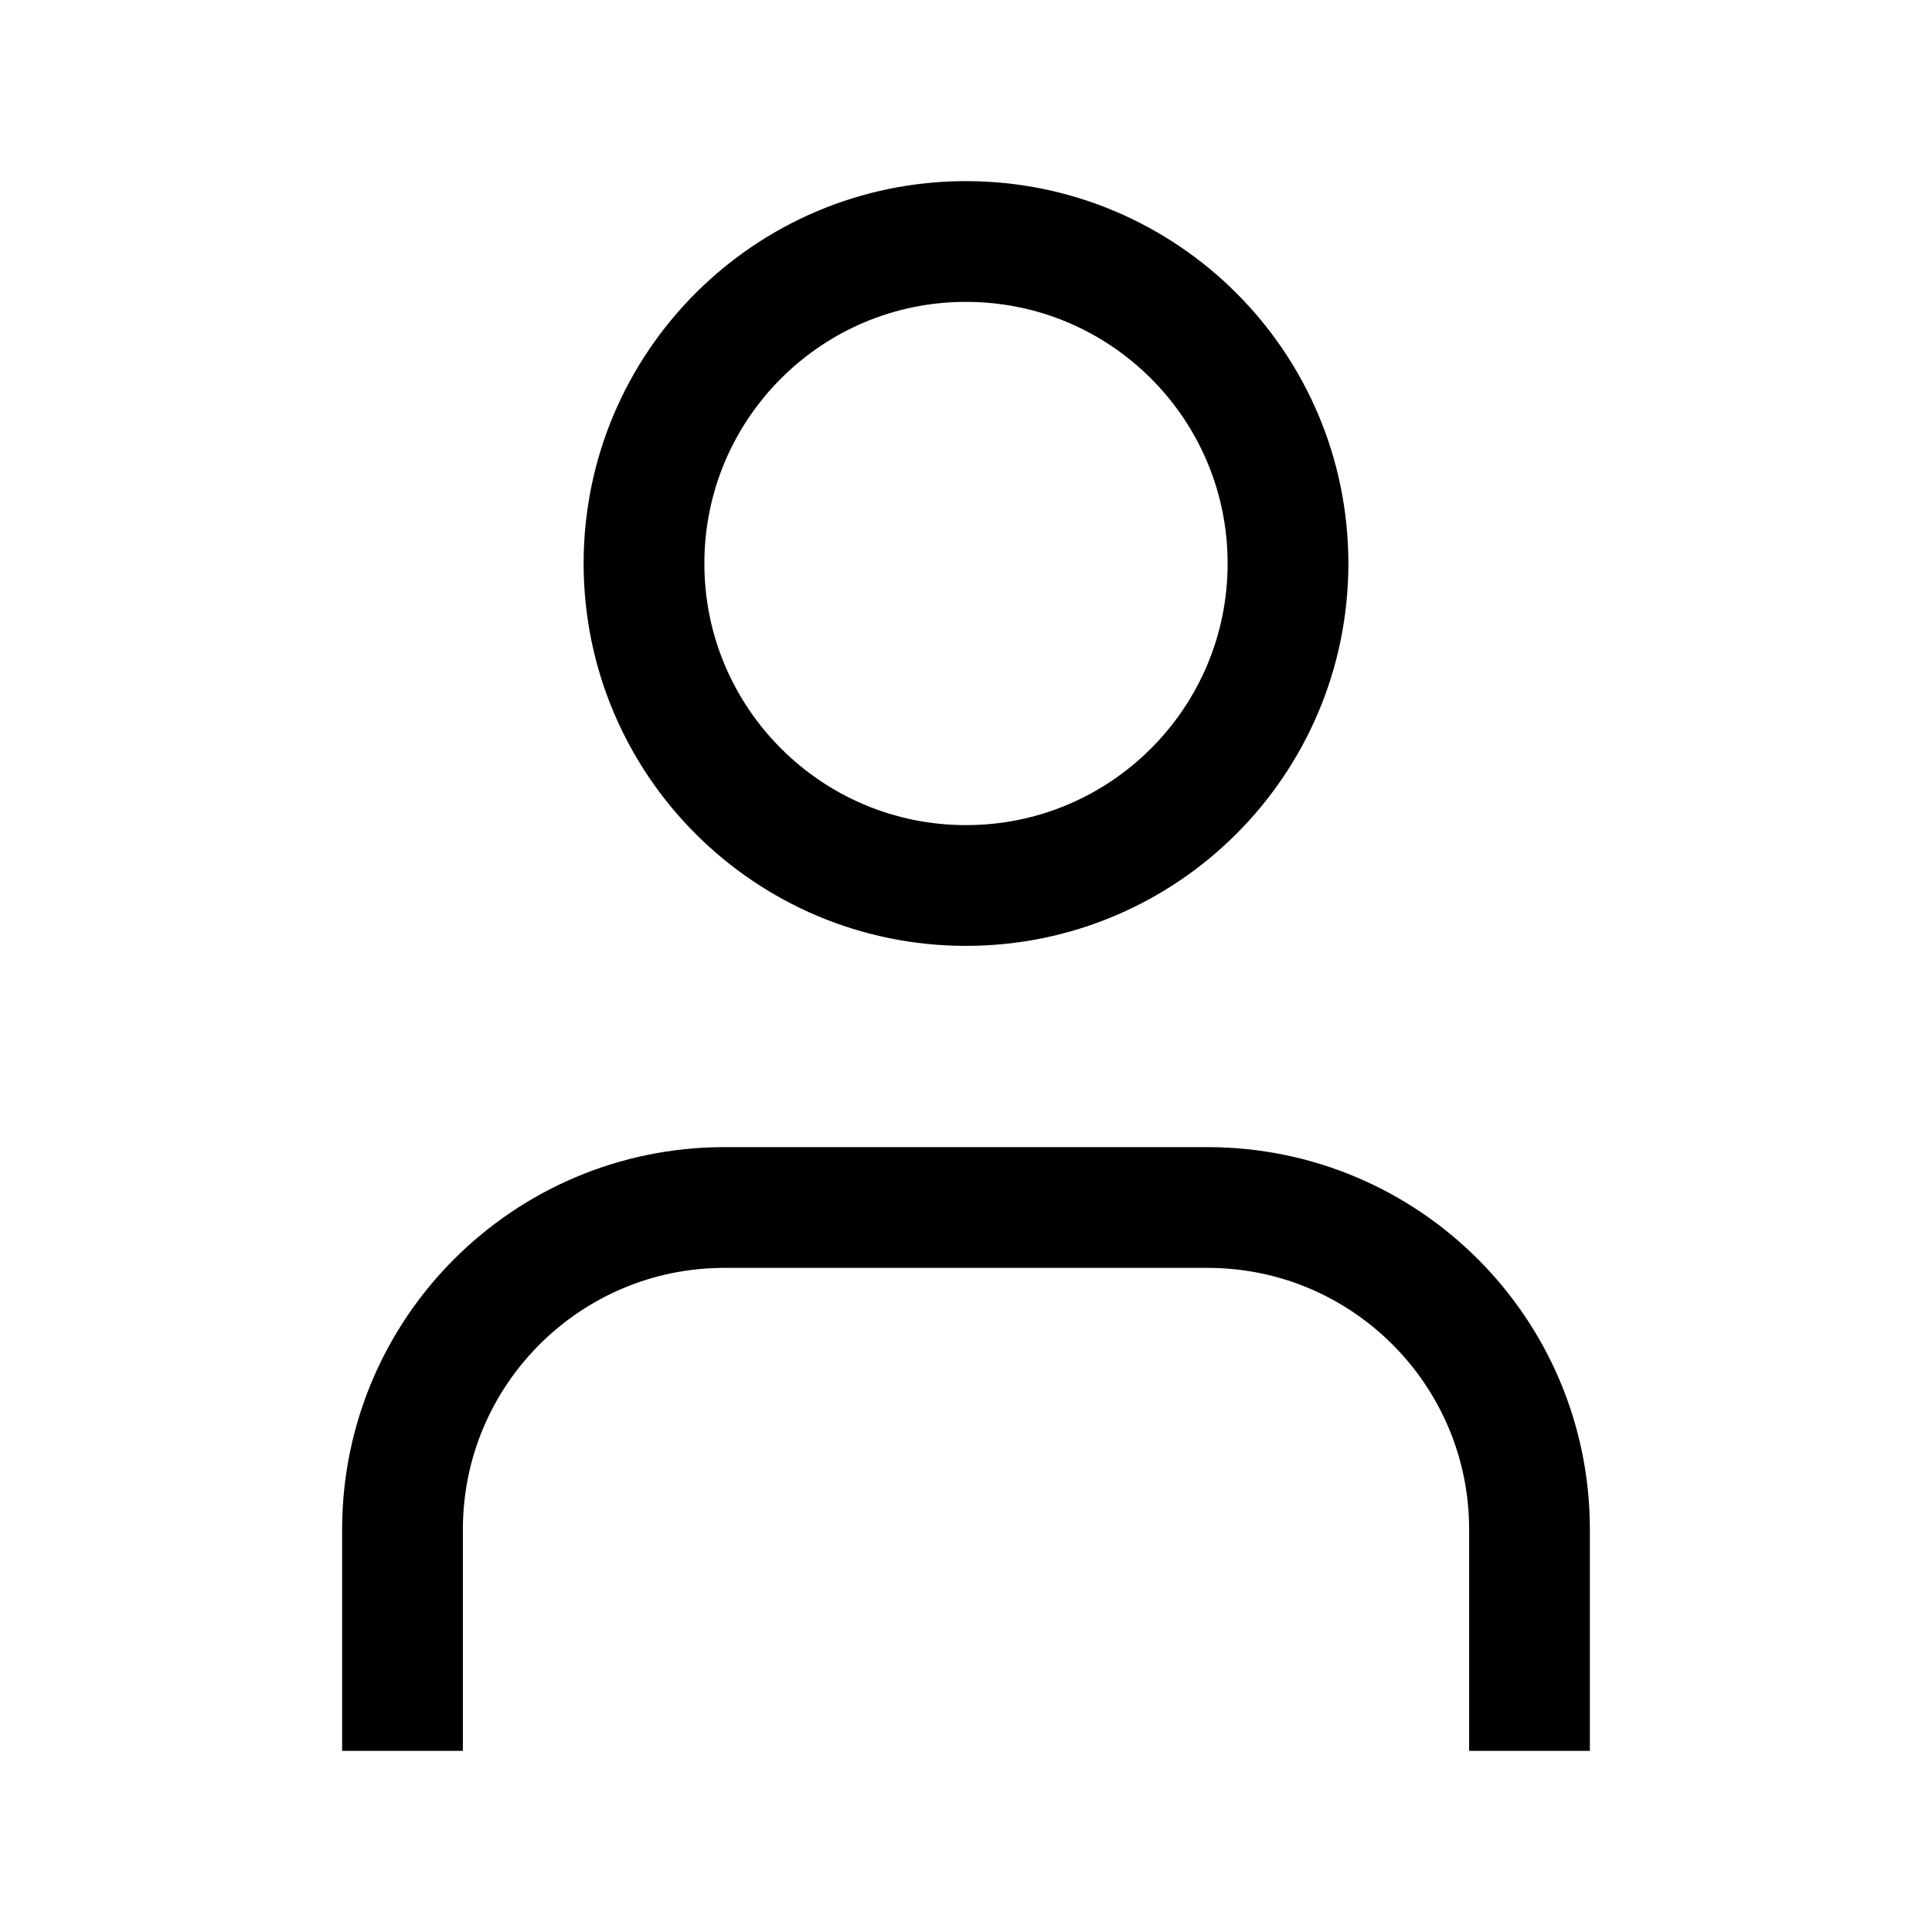
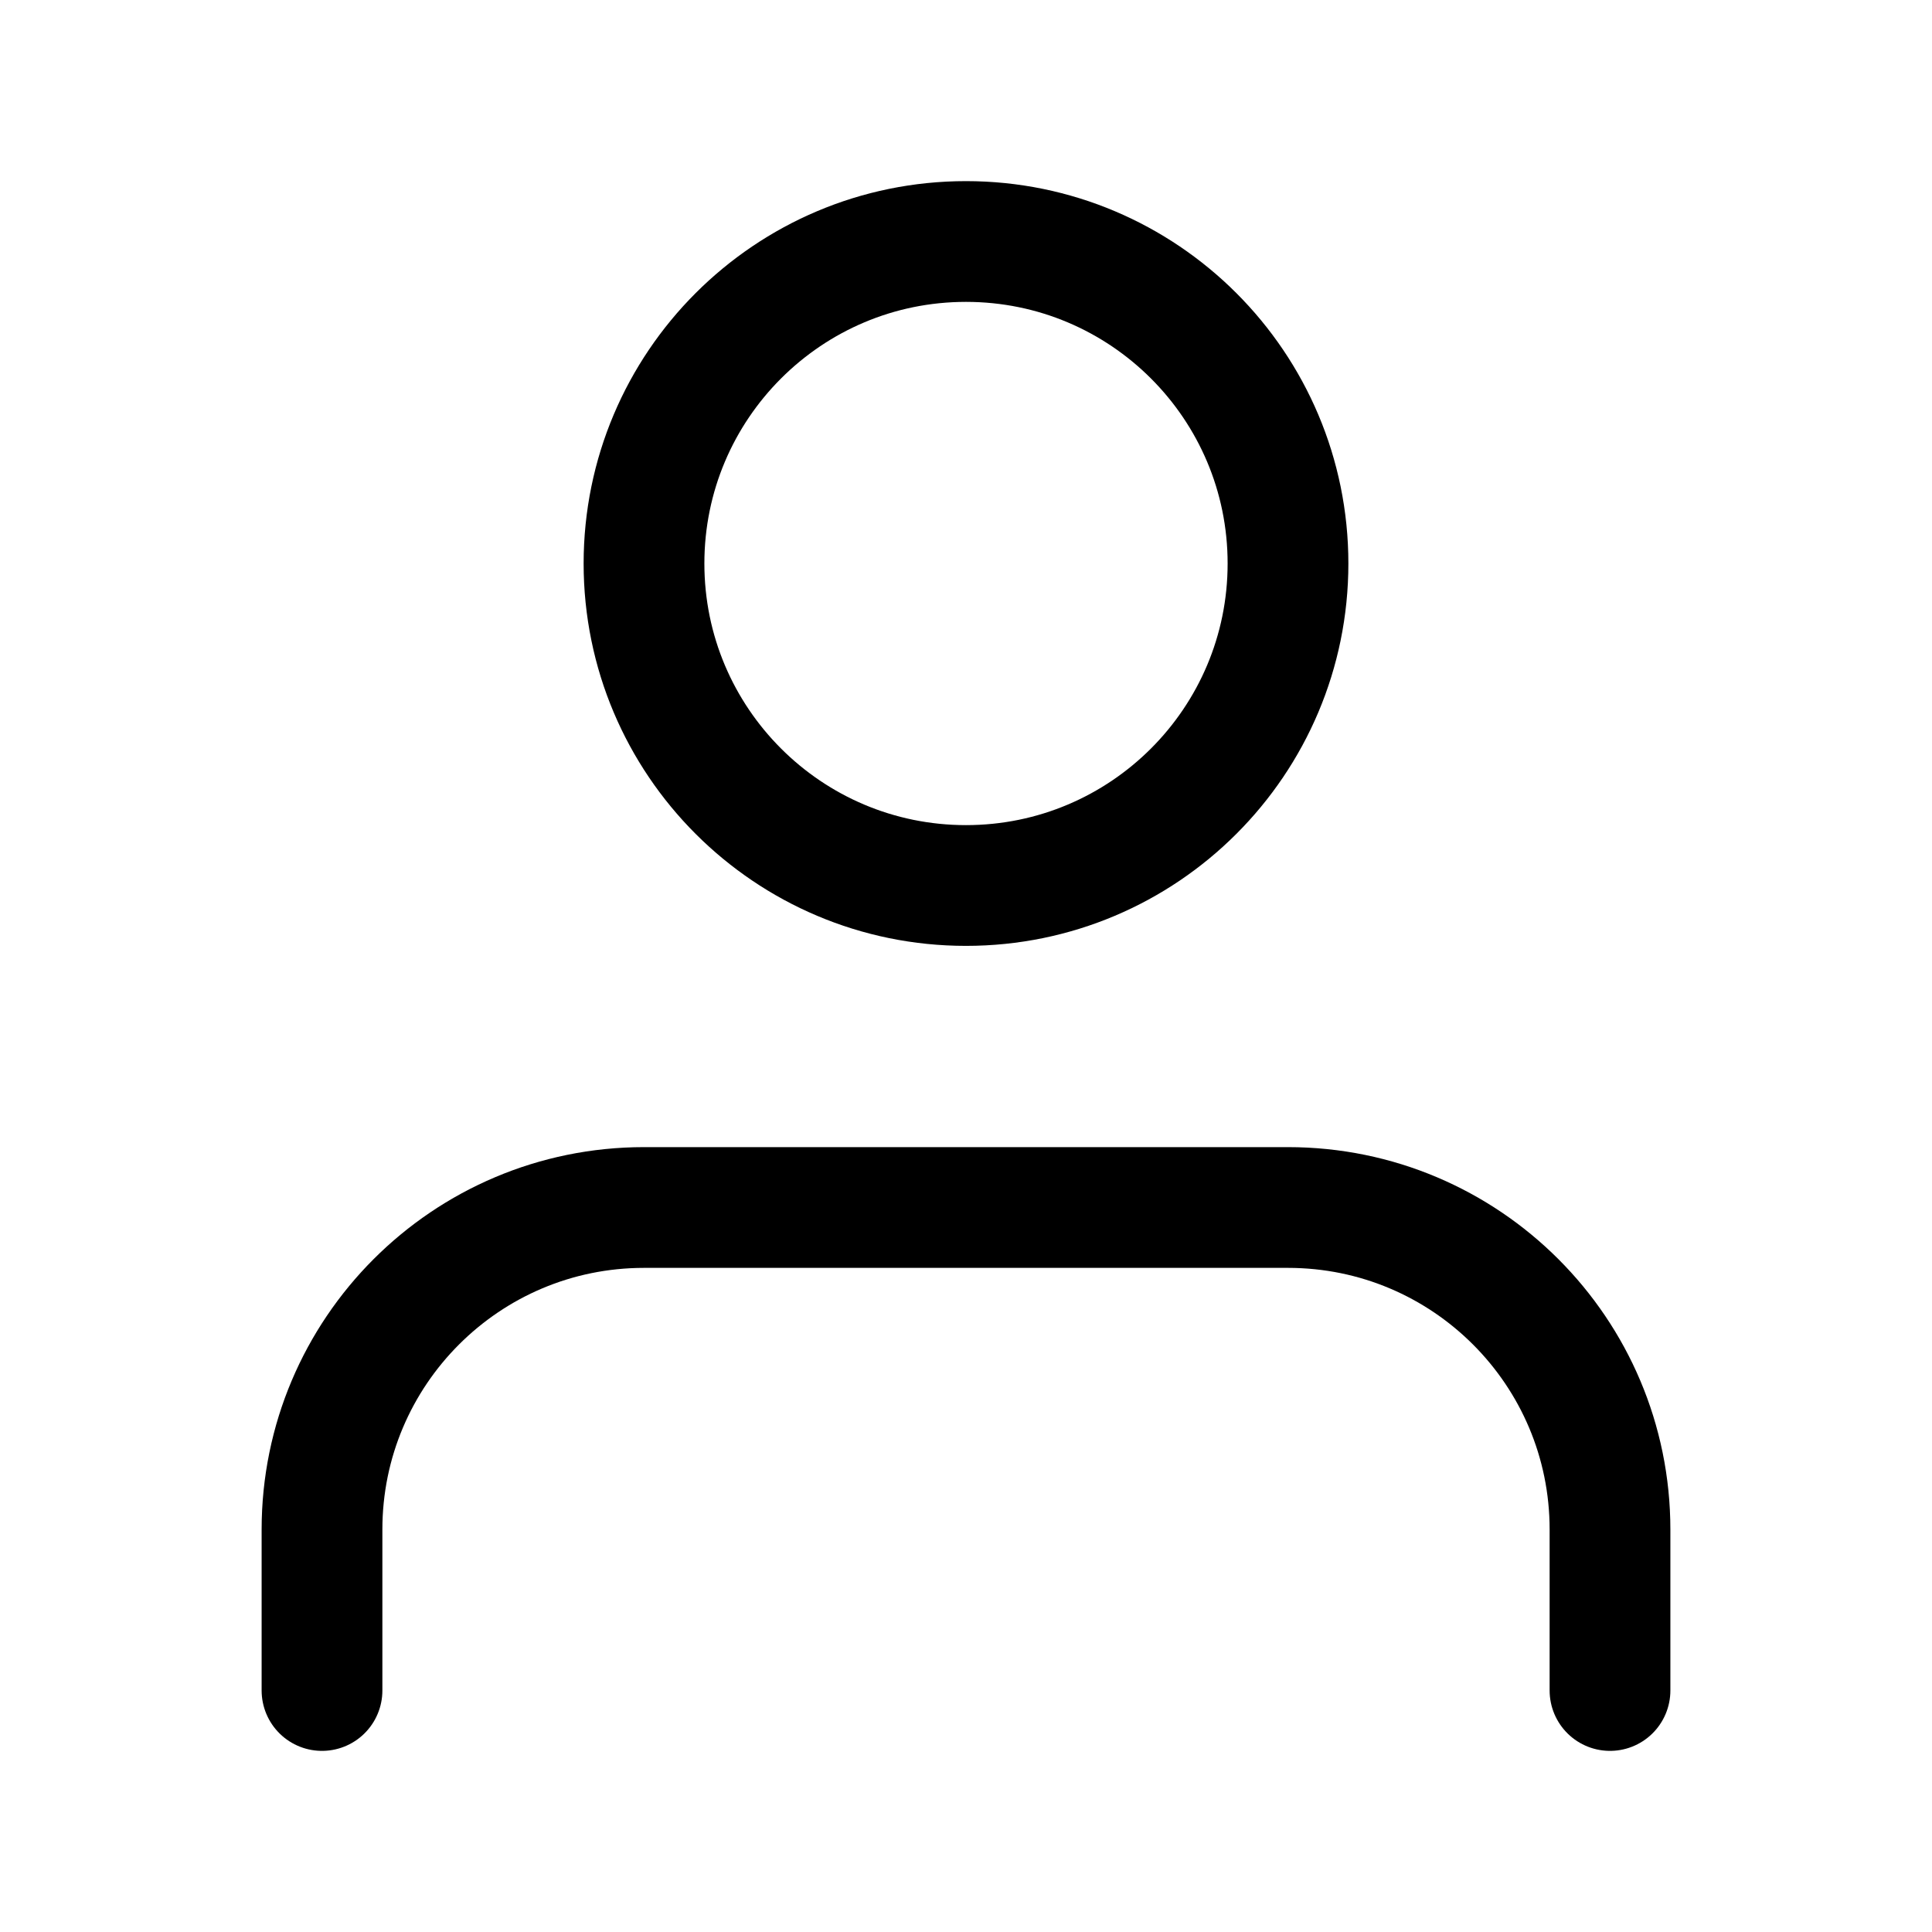
- <svg xmlns="http://www.w3.org/2000/svg" width="24" height="24" viewBox="0 0 24 24" fill="none" stroke="currentColor" stroke-width="1.5" stroke-linecap="square" stroke-linejoin="miter" class="icon icon-account" aria-hidden="true" focusable="false">
-   <path d="M19 21v-2a4 4 0 0 0-4-4H9a4 4 0 0 0-4 4v2" />
+ <svg xmlns="http://www.w3.org/2000/svg" width="24" height="24" viewBox="0 0 24 24" fill="none" stroke="currentColor" stroke-width="1.5" stroke-linecap="round" stroke-linejoin="round" class="icon icon-account" aria-hidden="true" focusable="false">
+   <path d="M20 21v-2a4 4 0 0 0-4-4H8a4 4 0 0 0-4 4v2" />
  <circle cx="12" cy="7" r="4" />
</svg>
